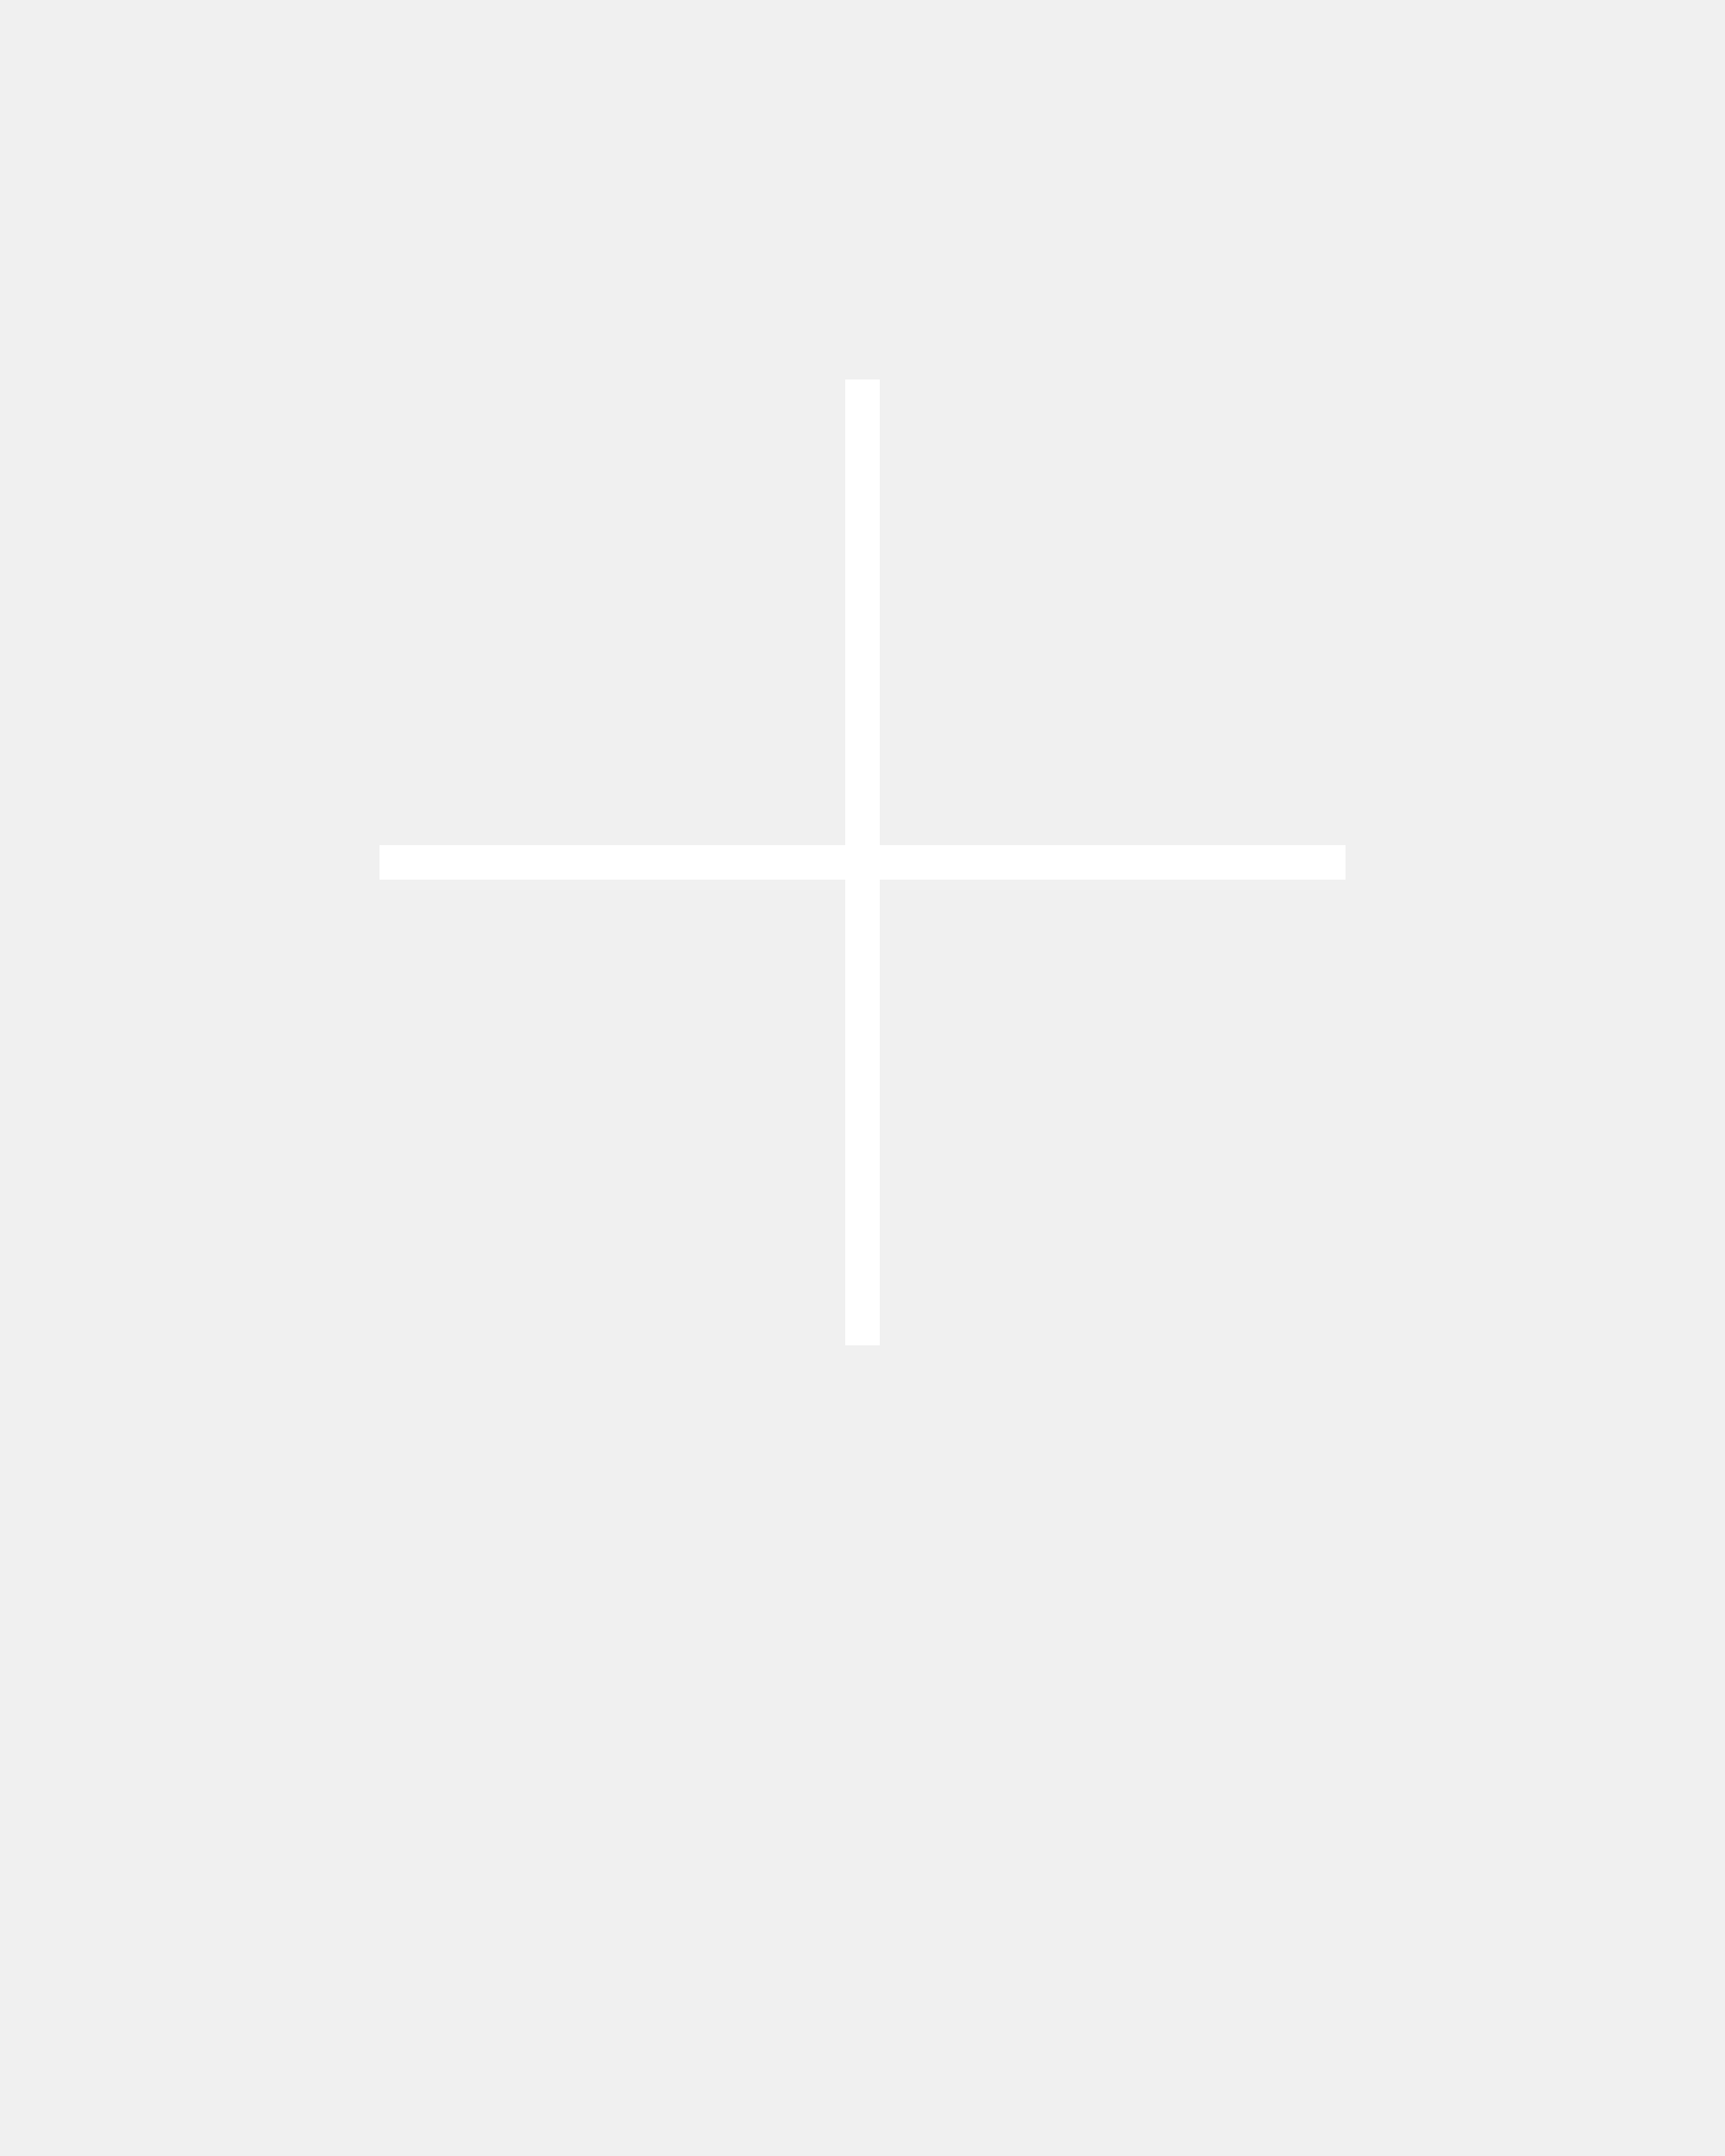
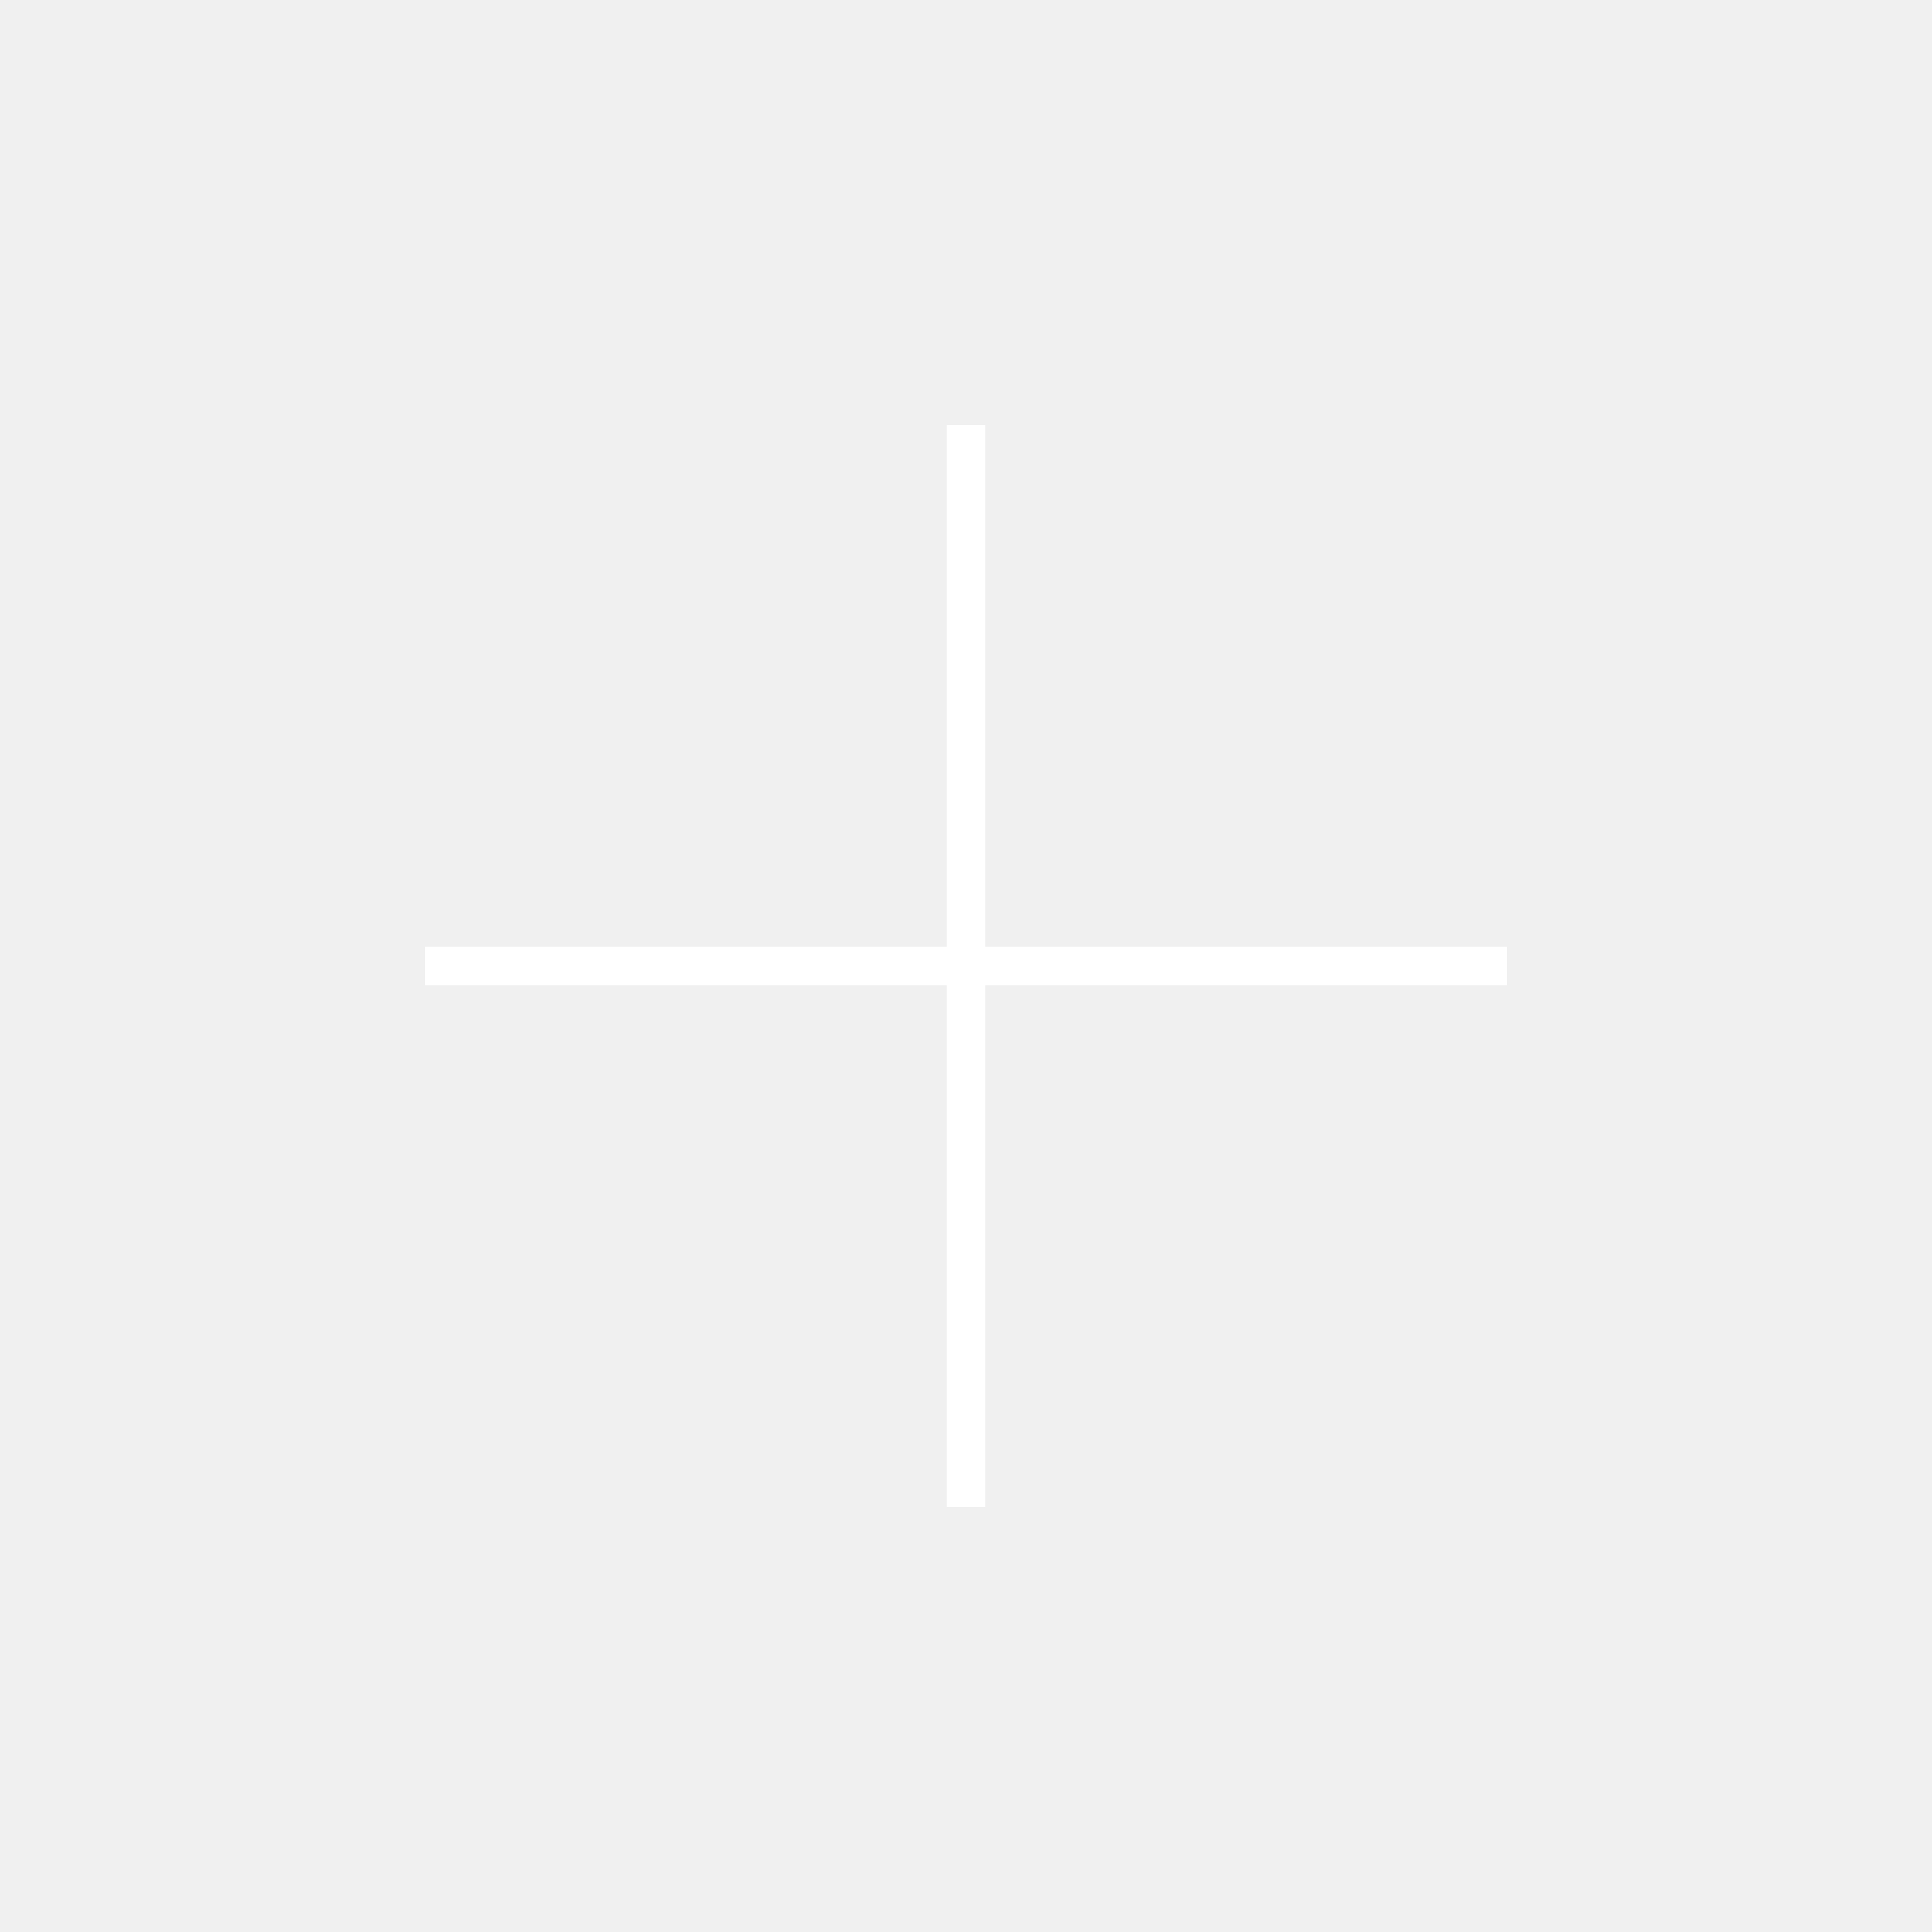
- <svg xmlns="http://www.w3.org/2000/svg" version="1.1" x="0px" y="0px" viewBox="0 0 100 125">
+ <svg xmlns="http://www.w3.org/2000/svg" version="1.1" x="0px" y="0px" viewBox="0 0 100 100">
  <g transform="translate(0,-952.3622)">
    <path style="text-indent:0;text-transform:none;direction:ltr;block-progression:tb;baseline-shift:baseline;color:#FFFFFF;enable-background:accumulate;" d="m 49,1030.362 0,-27 -27,0 0,-2 27,0 0,-27 2,0 0,27 27,0 0,2 -27,0 0,27 -2,0 z" fill="#FFFFFF" fill-opacity="1" stroke="none" marker="none" visibility="visible" display="inline" overflow="visible" />
  </g>
</svg>
